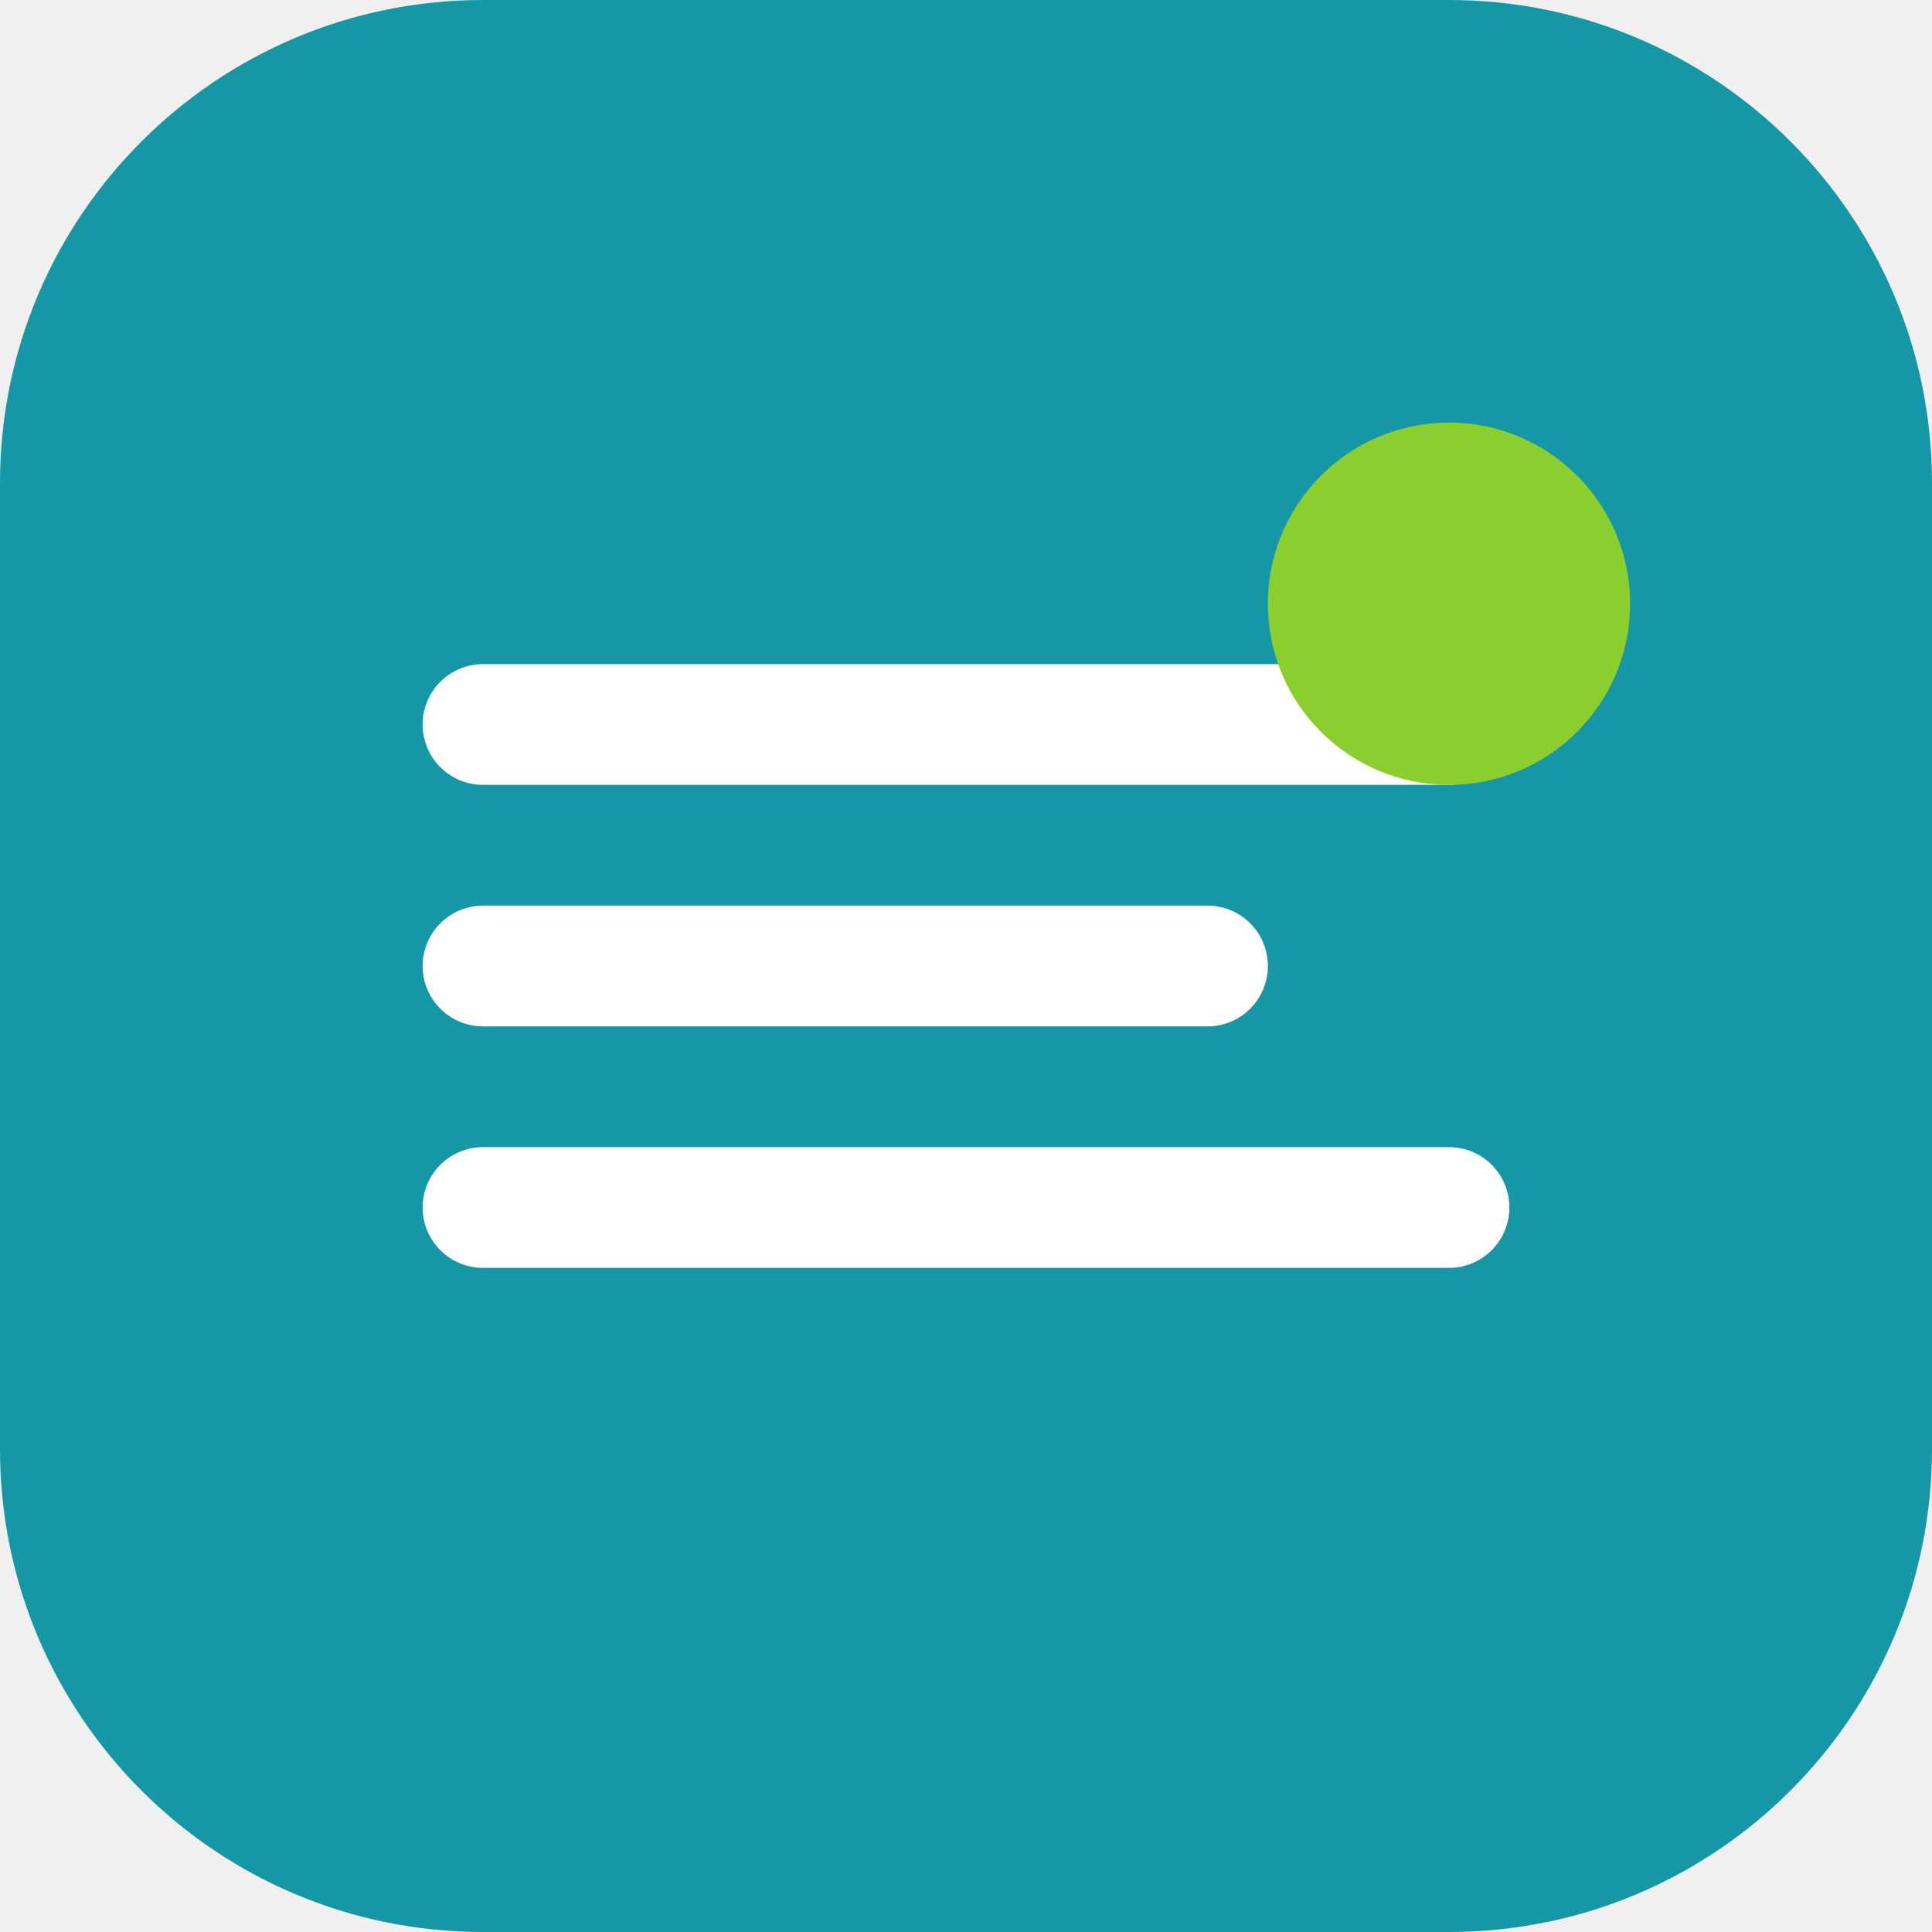
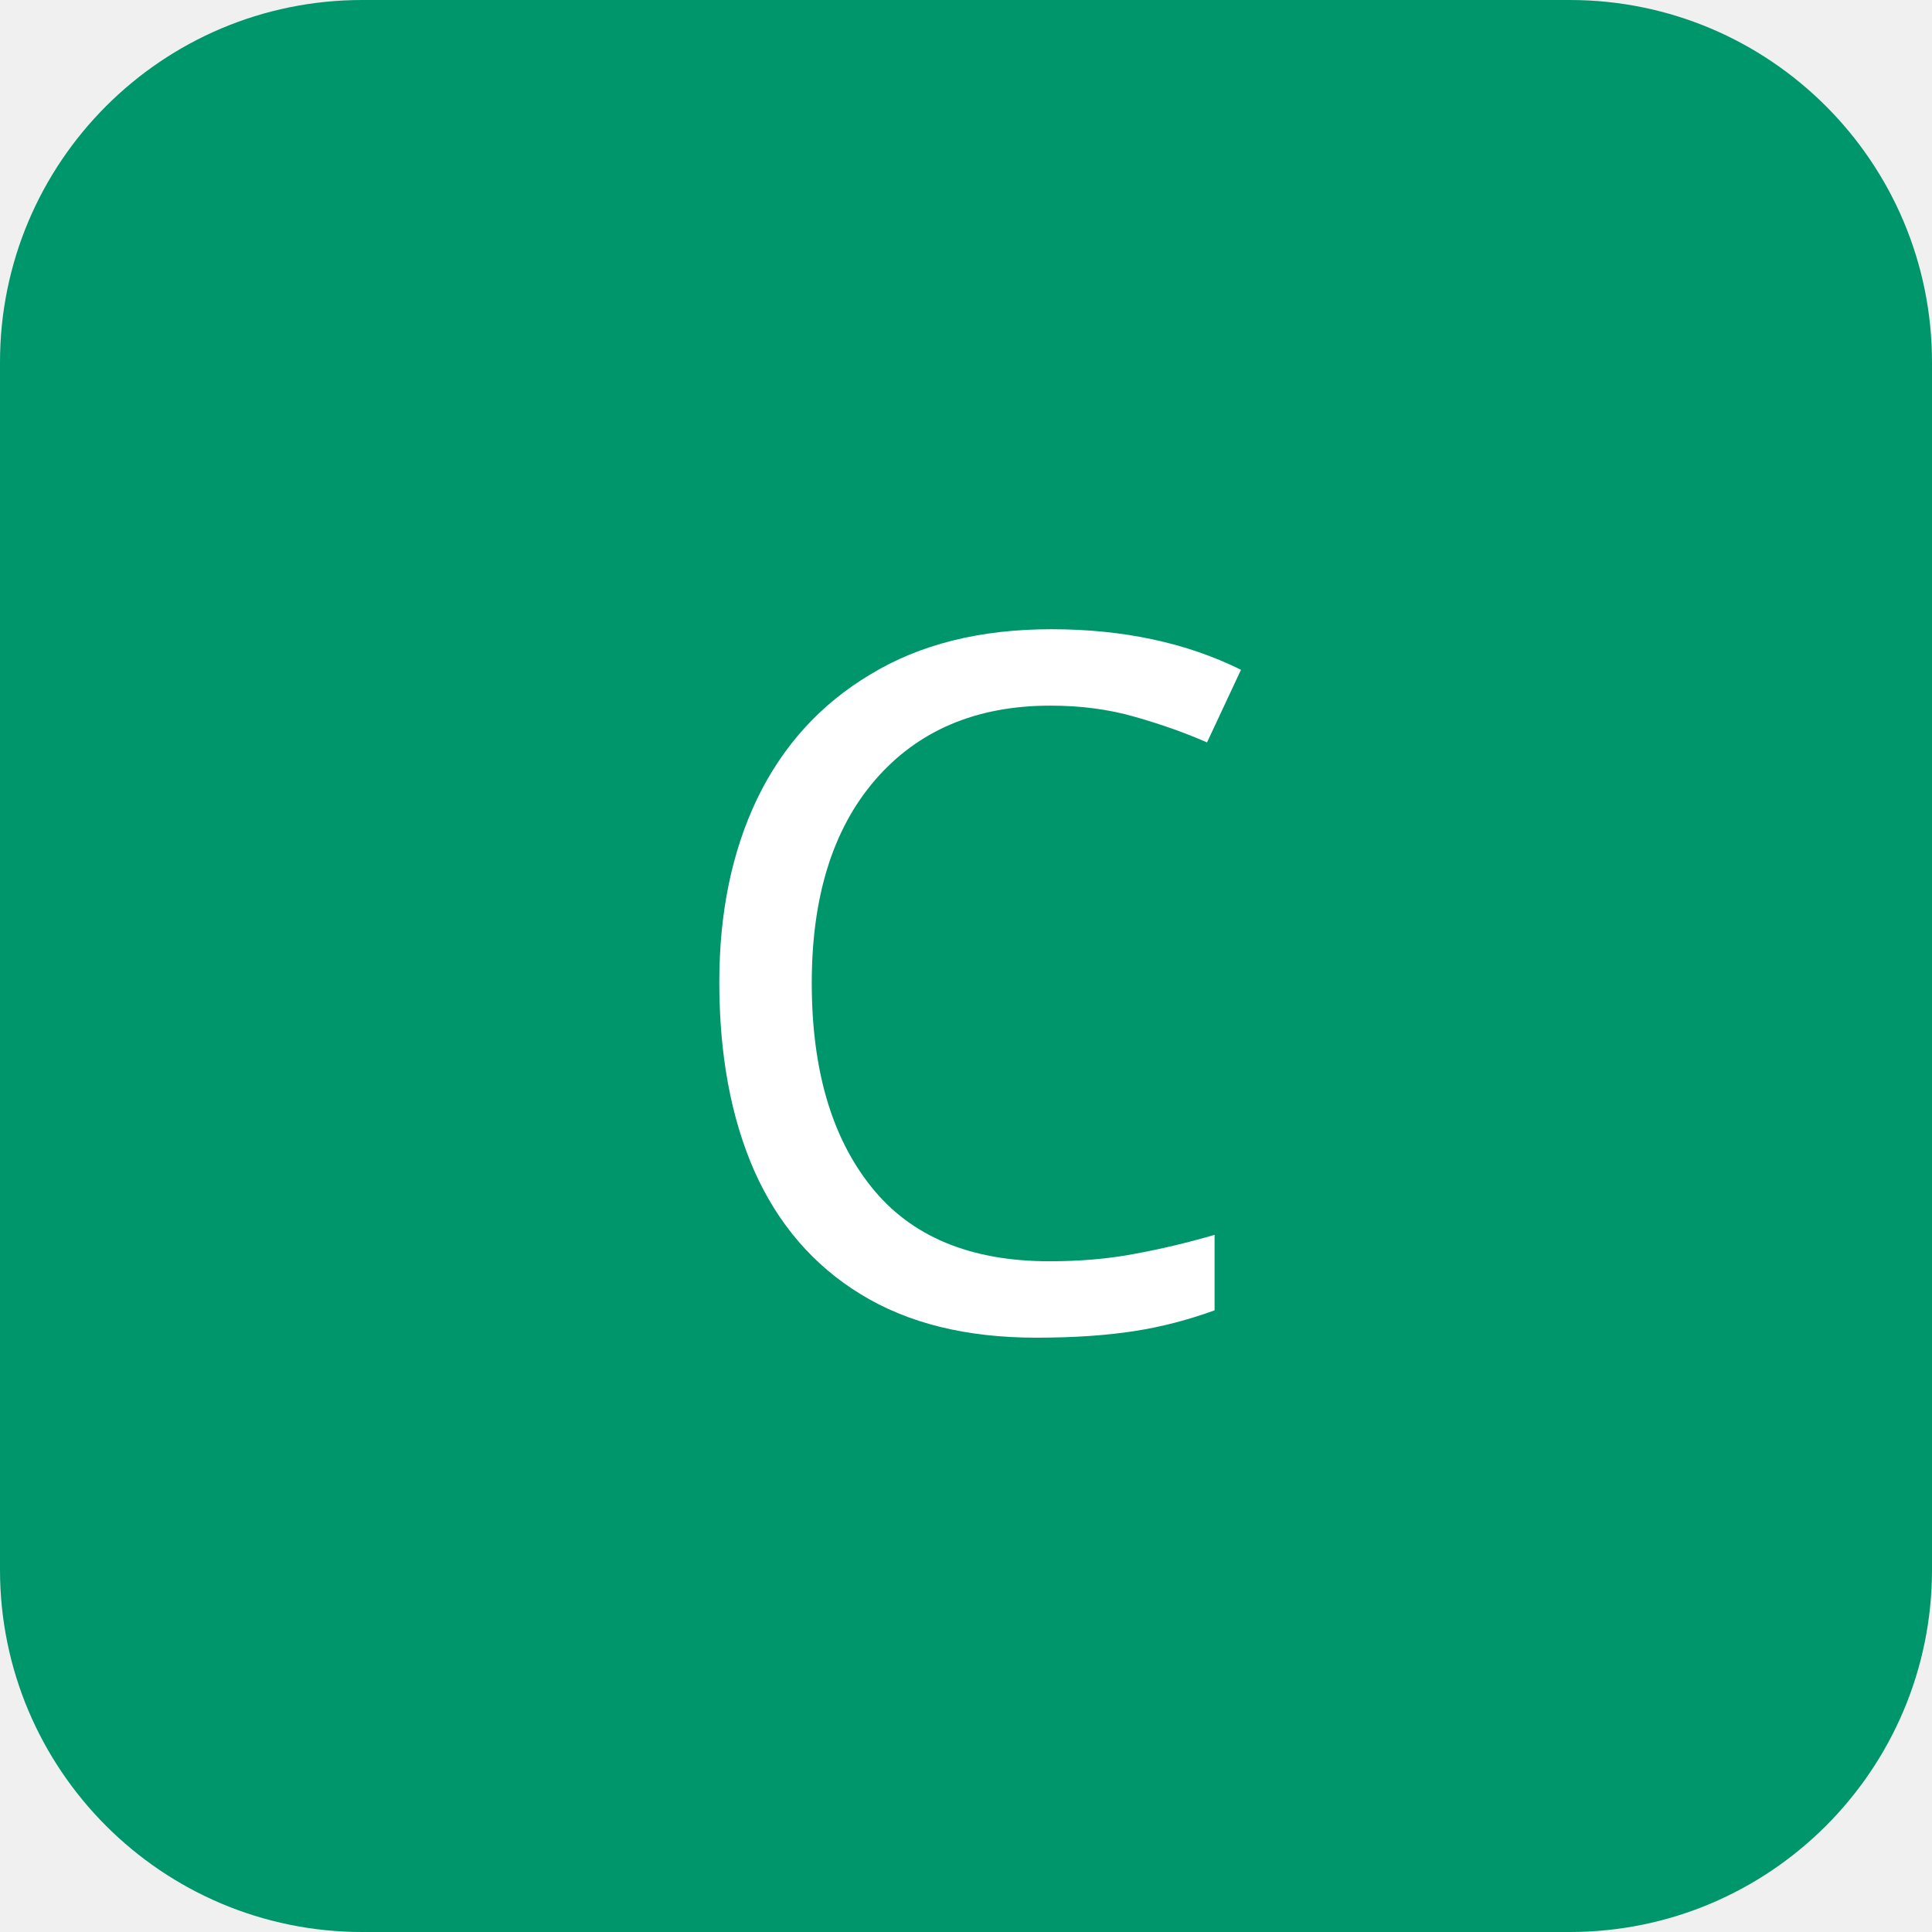
- <svg xmlns="http://www.w3.org/2000/svg" viewBox="0 0 32 32" fill="none">
-   <rect width="32" height="32" rx="8" fill="#1697A6" />
-   <path stroke="#fff" stroke-width="2" stroke-linecap="round" d="M8 12h16M8 16h12M8 20h16" />
-   <circle cx="24" cy="10" r="3" fill="#8BCF2F" />
+ <svg xmlns="http://www.w3.org/2000/svg" viewBox="0 0 32 32">
+   <rect width="32" height="32" rx="6" fill="#00966c" />
+   <text x="16" y="22" font-size="16" text-anchor="middle" fill="#fff" font-family="system-ui,sans-serif">C</text>
</svg>
